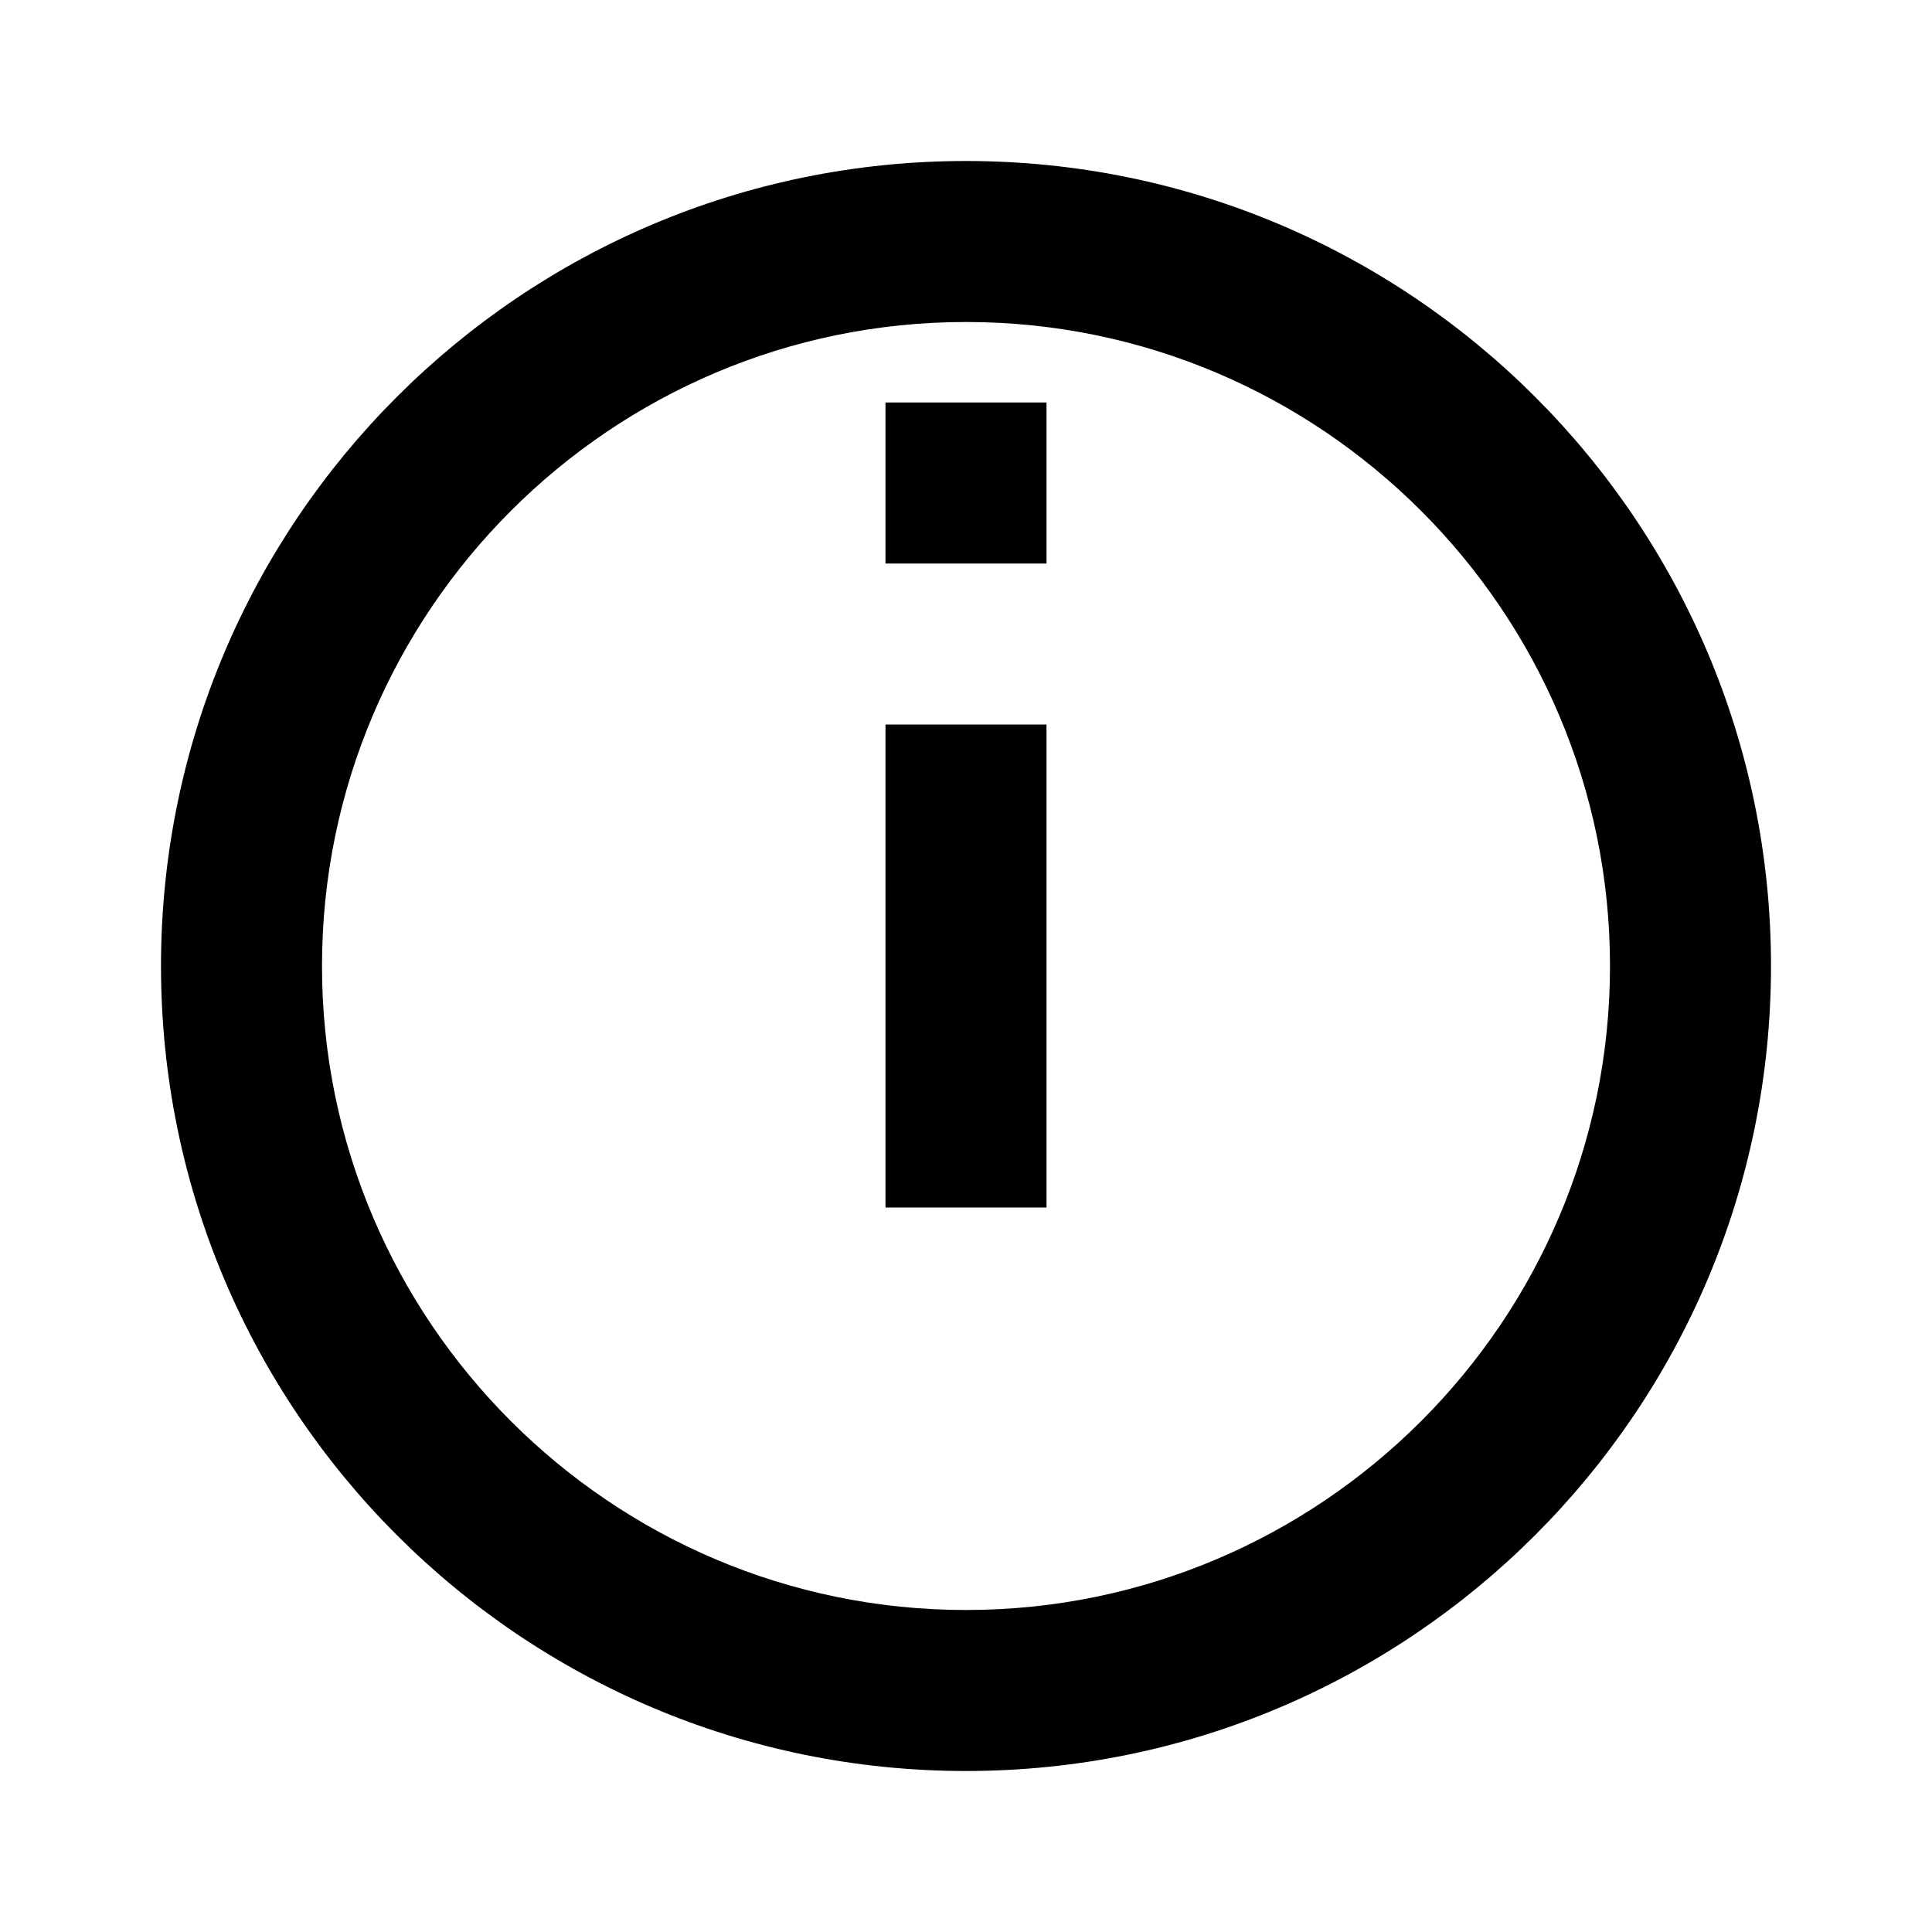
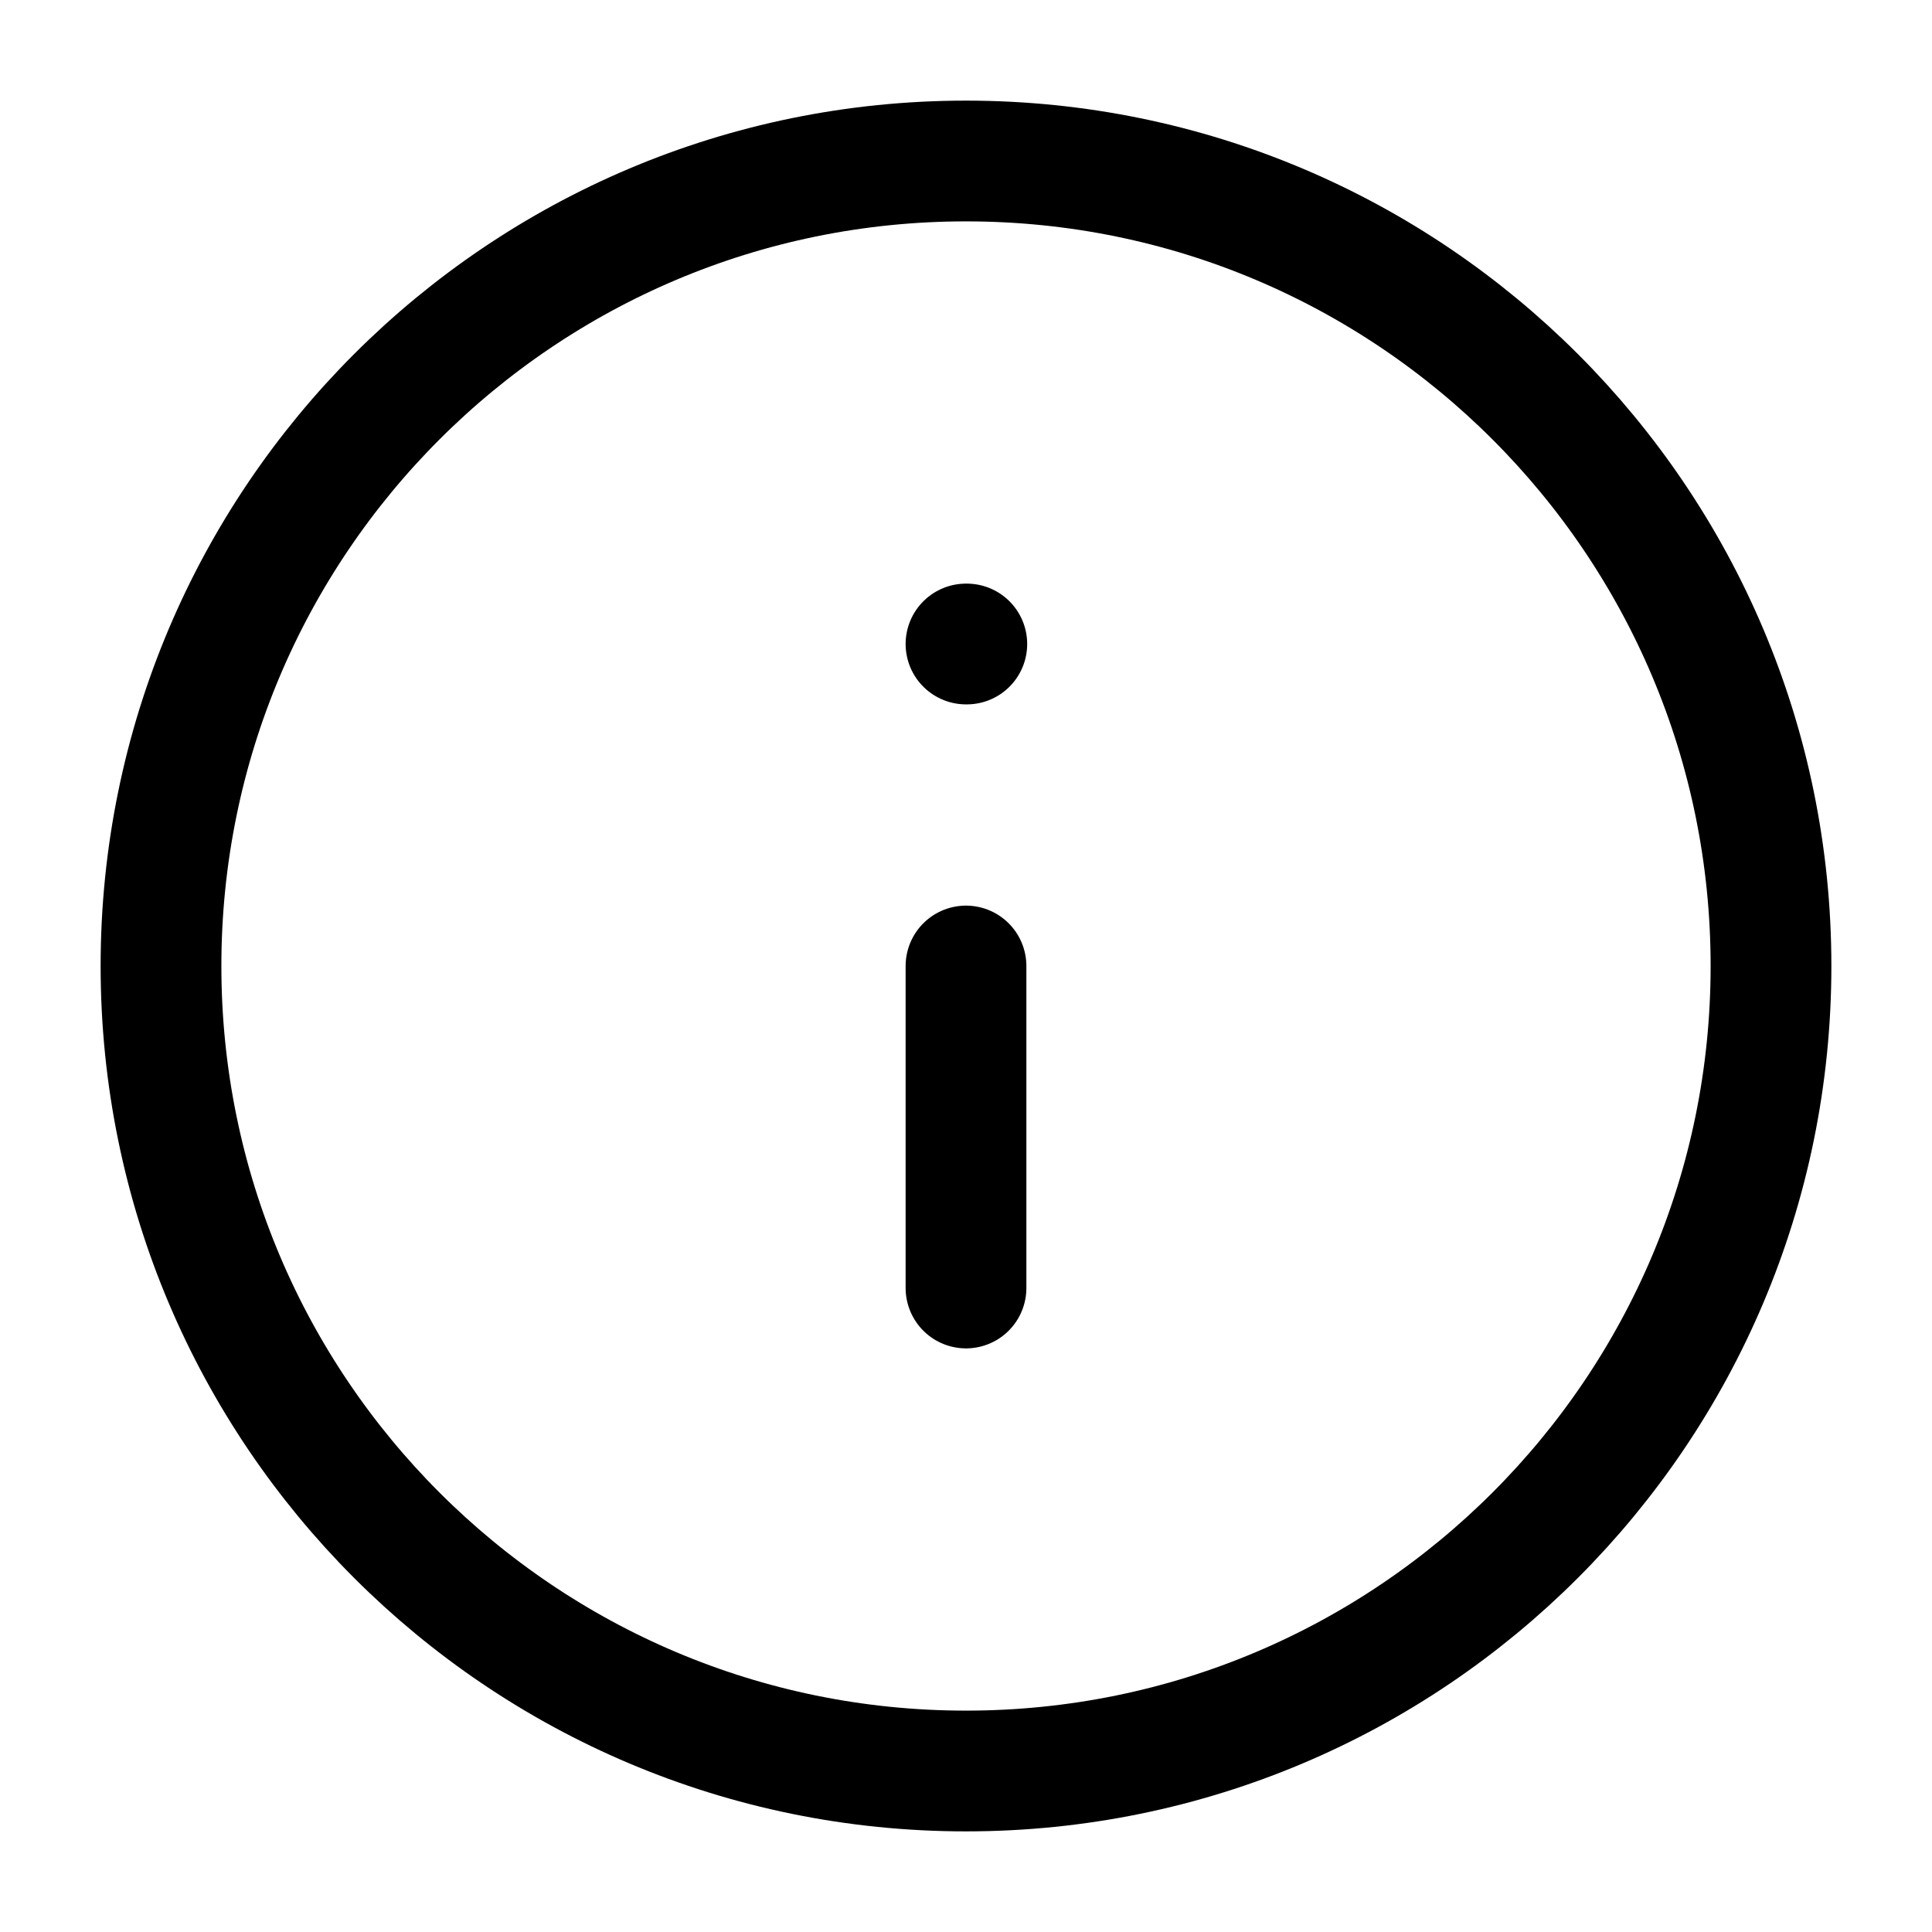
- <svg xmlns="http://www.w3.org/2000/svg" viewBox="0 0 24 24" fill="currentColor">
-   <path d="M12 2C6.48 2 2 6.48 2 12s4.48 10 10 10 10-4.48 10-10S17.52 2 12 2zm0 18c-4.41 0-8-3.59-8-8s3.59-8 8-8 8 3.59 8 8-3.59 8-8 8zm-1-5h2v-6h-2v6zm0-8h2V5h-2v2z" />
+ <svg xmlns="http://www.w3.org/2000/svg" viewBox="0 0 24 24" fill="none" stroke="currentColor" stroke-width="1.5" stroke-linecap="round" stroke-linejoin="round">
+   <circle cx="12" cy="12" r="10" />
+   <path d="M12 16v-4" />
+   <path d="M12 8h.01" />
</svg>
